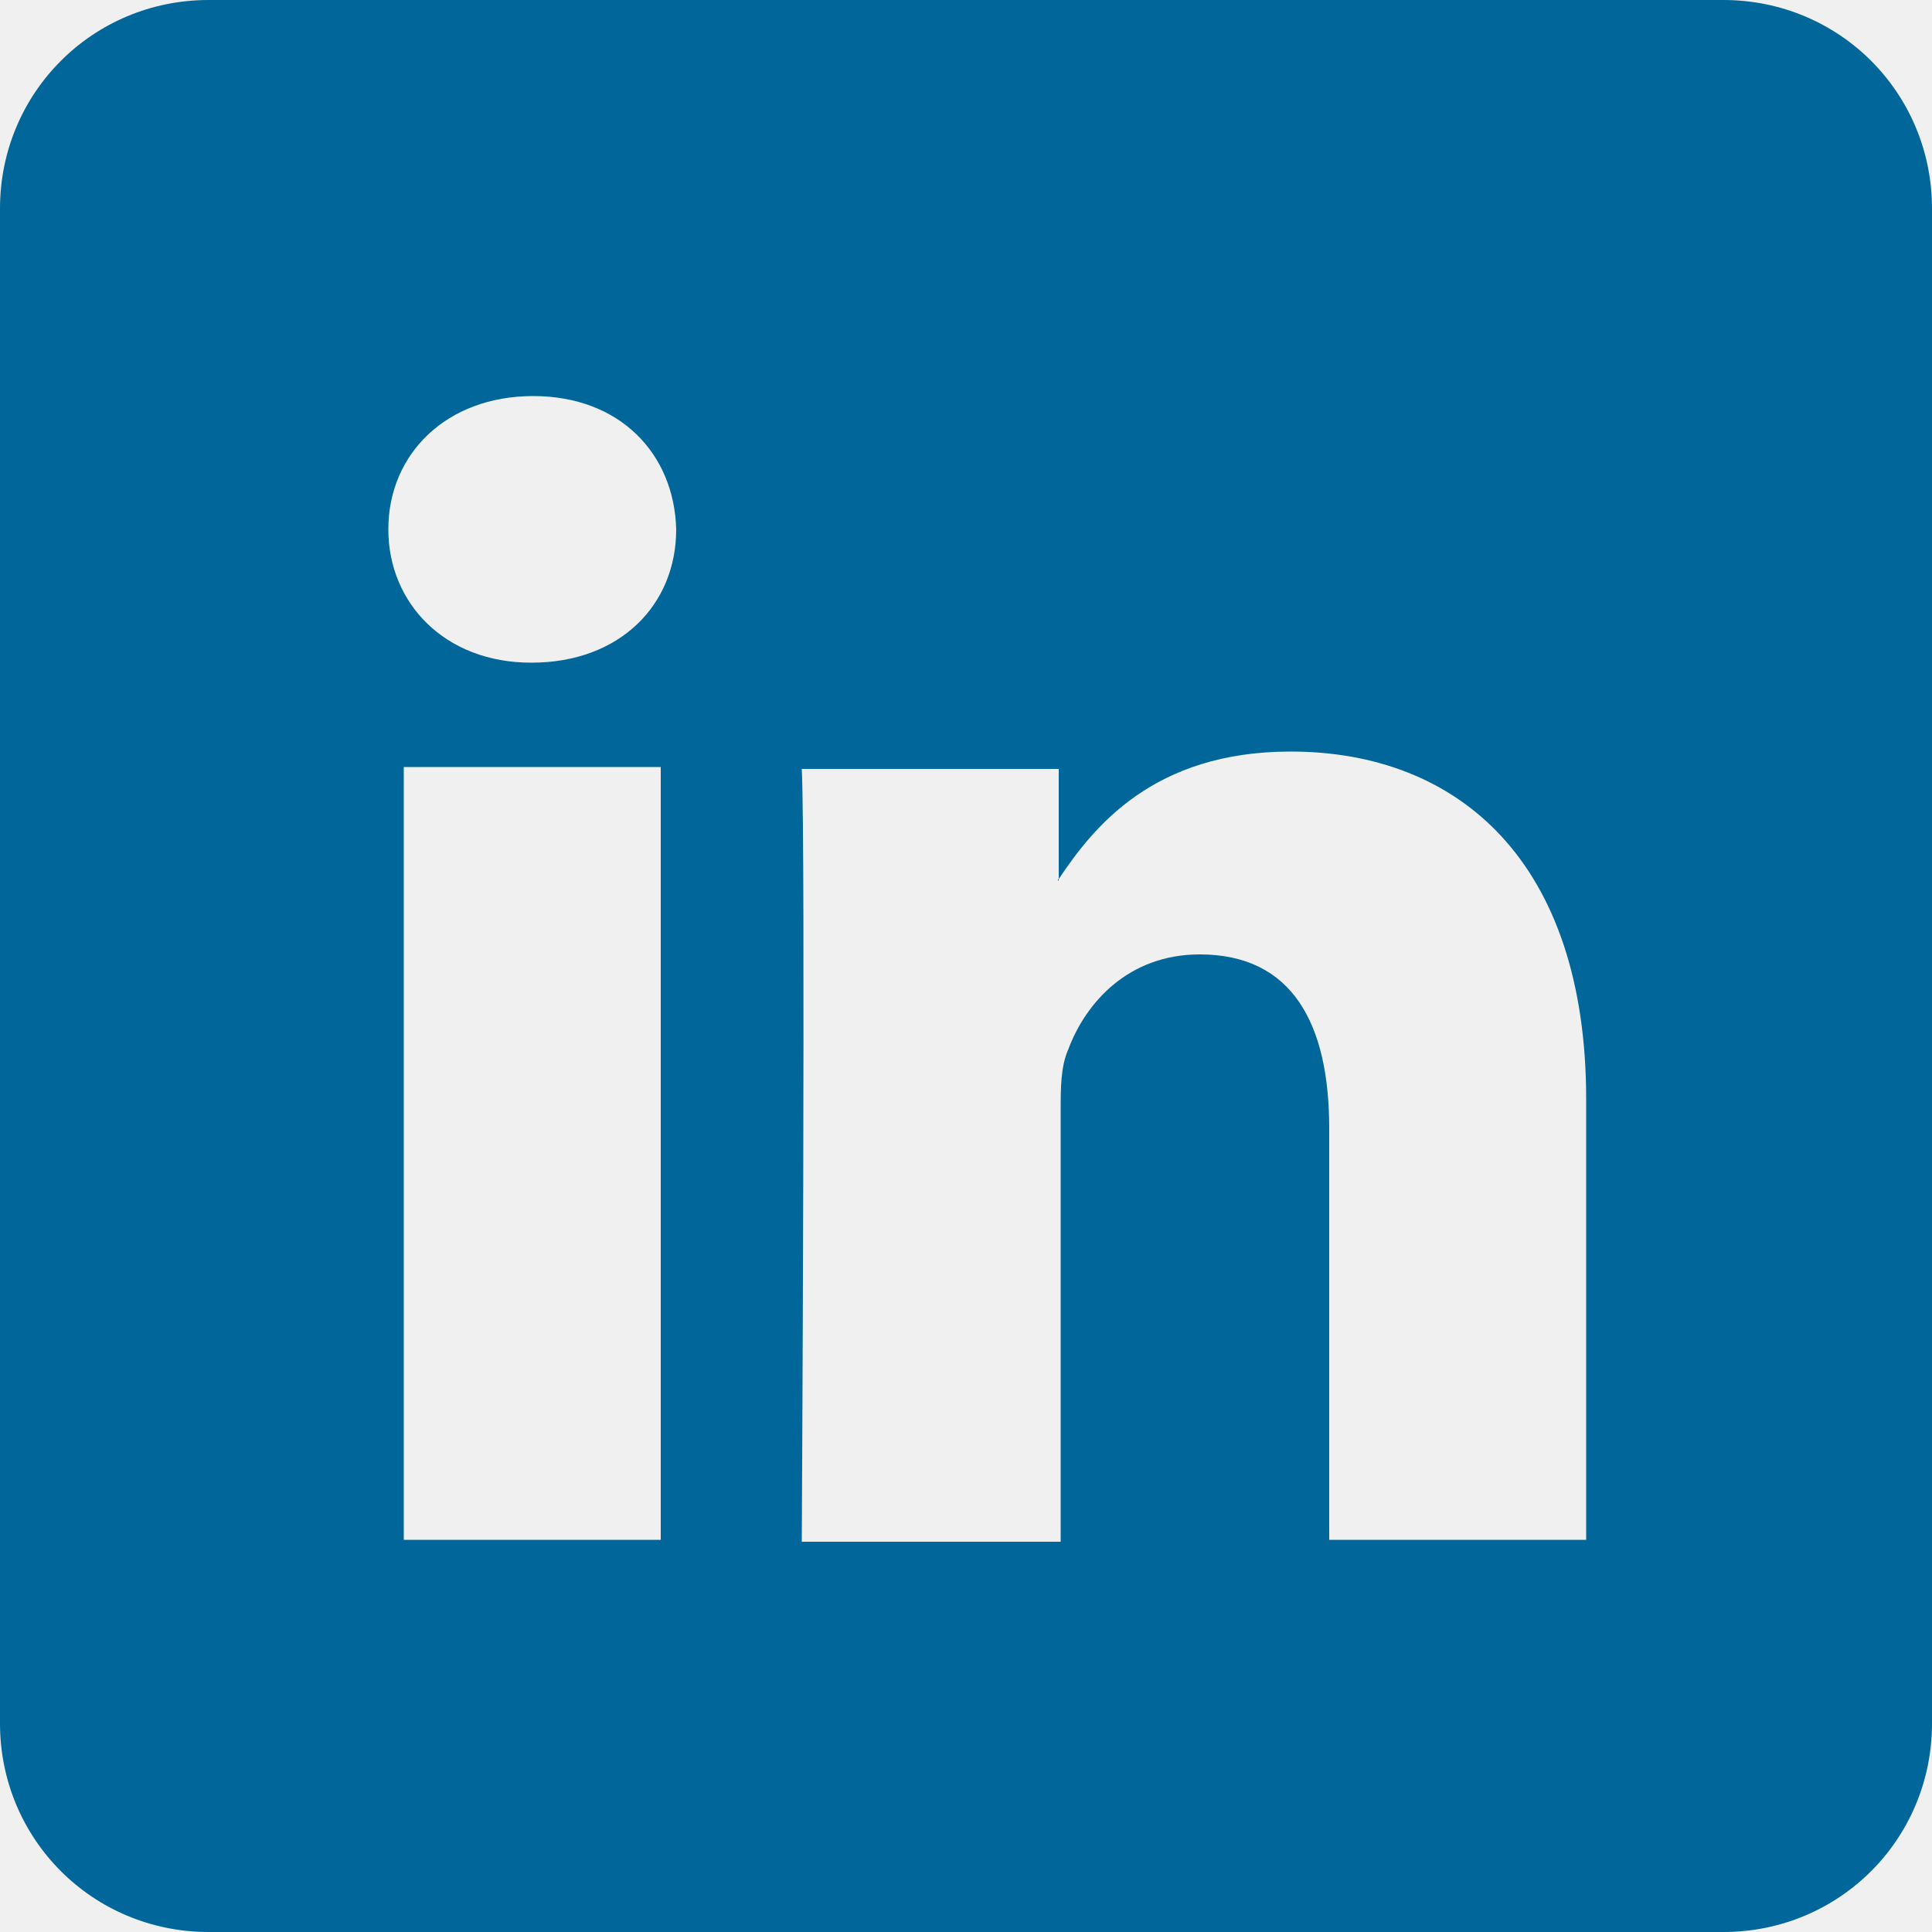
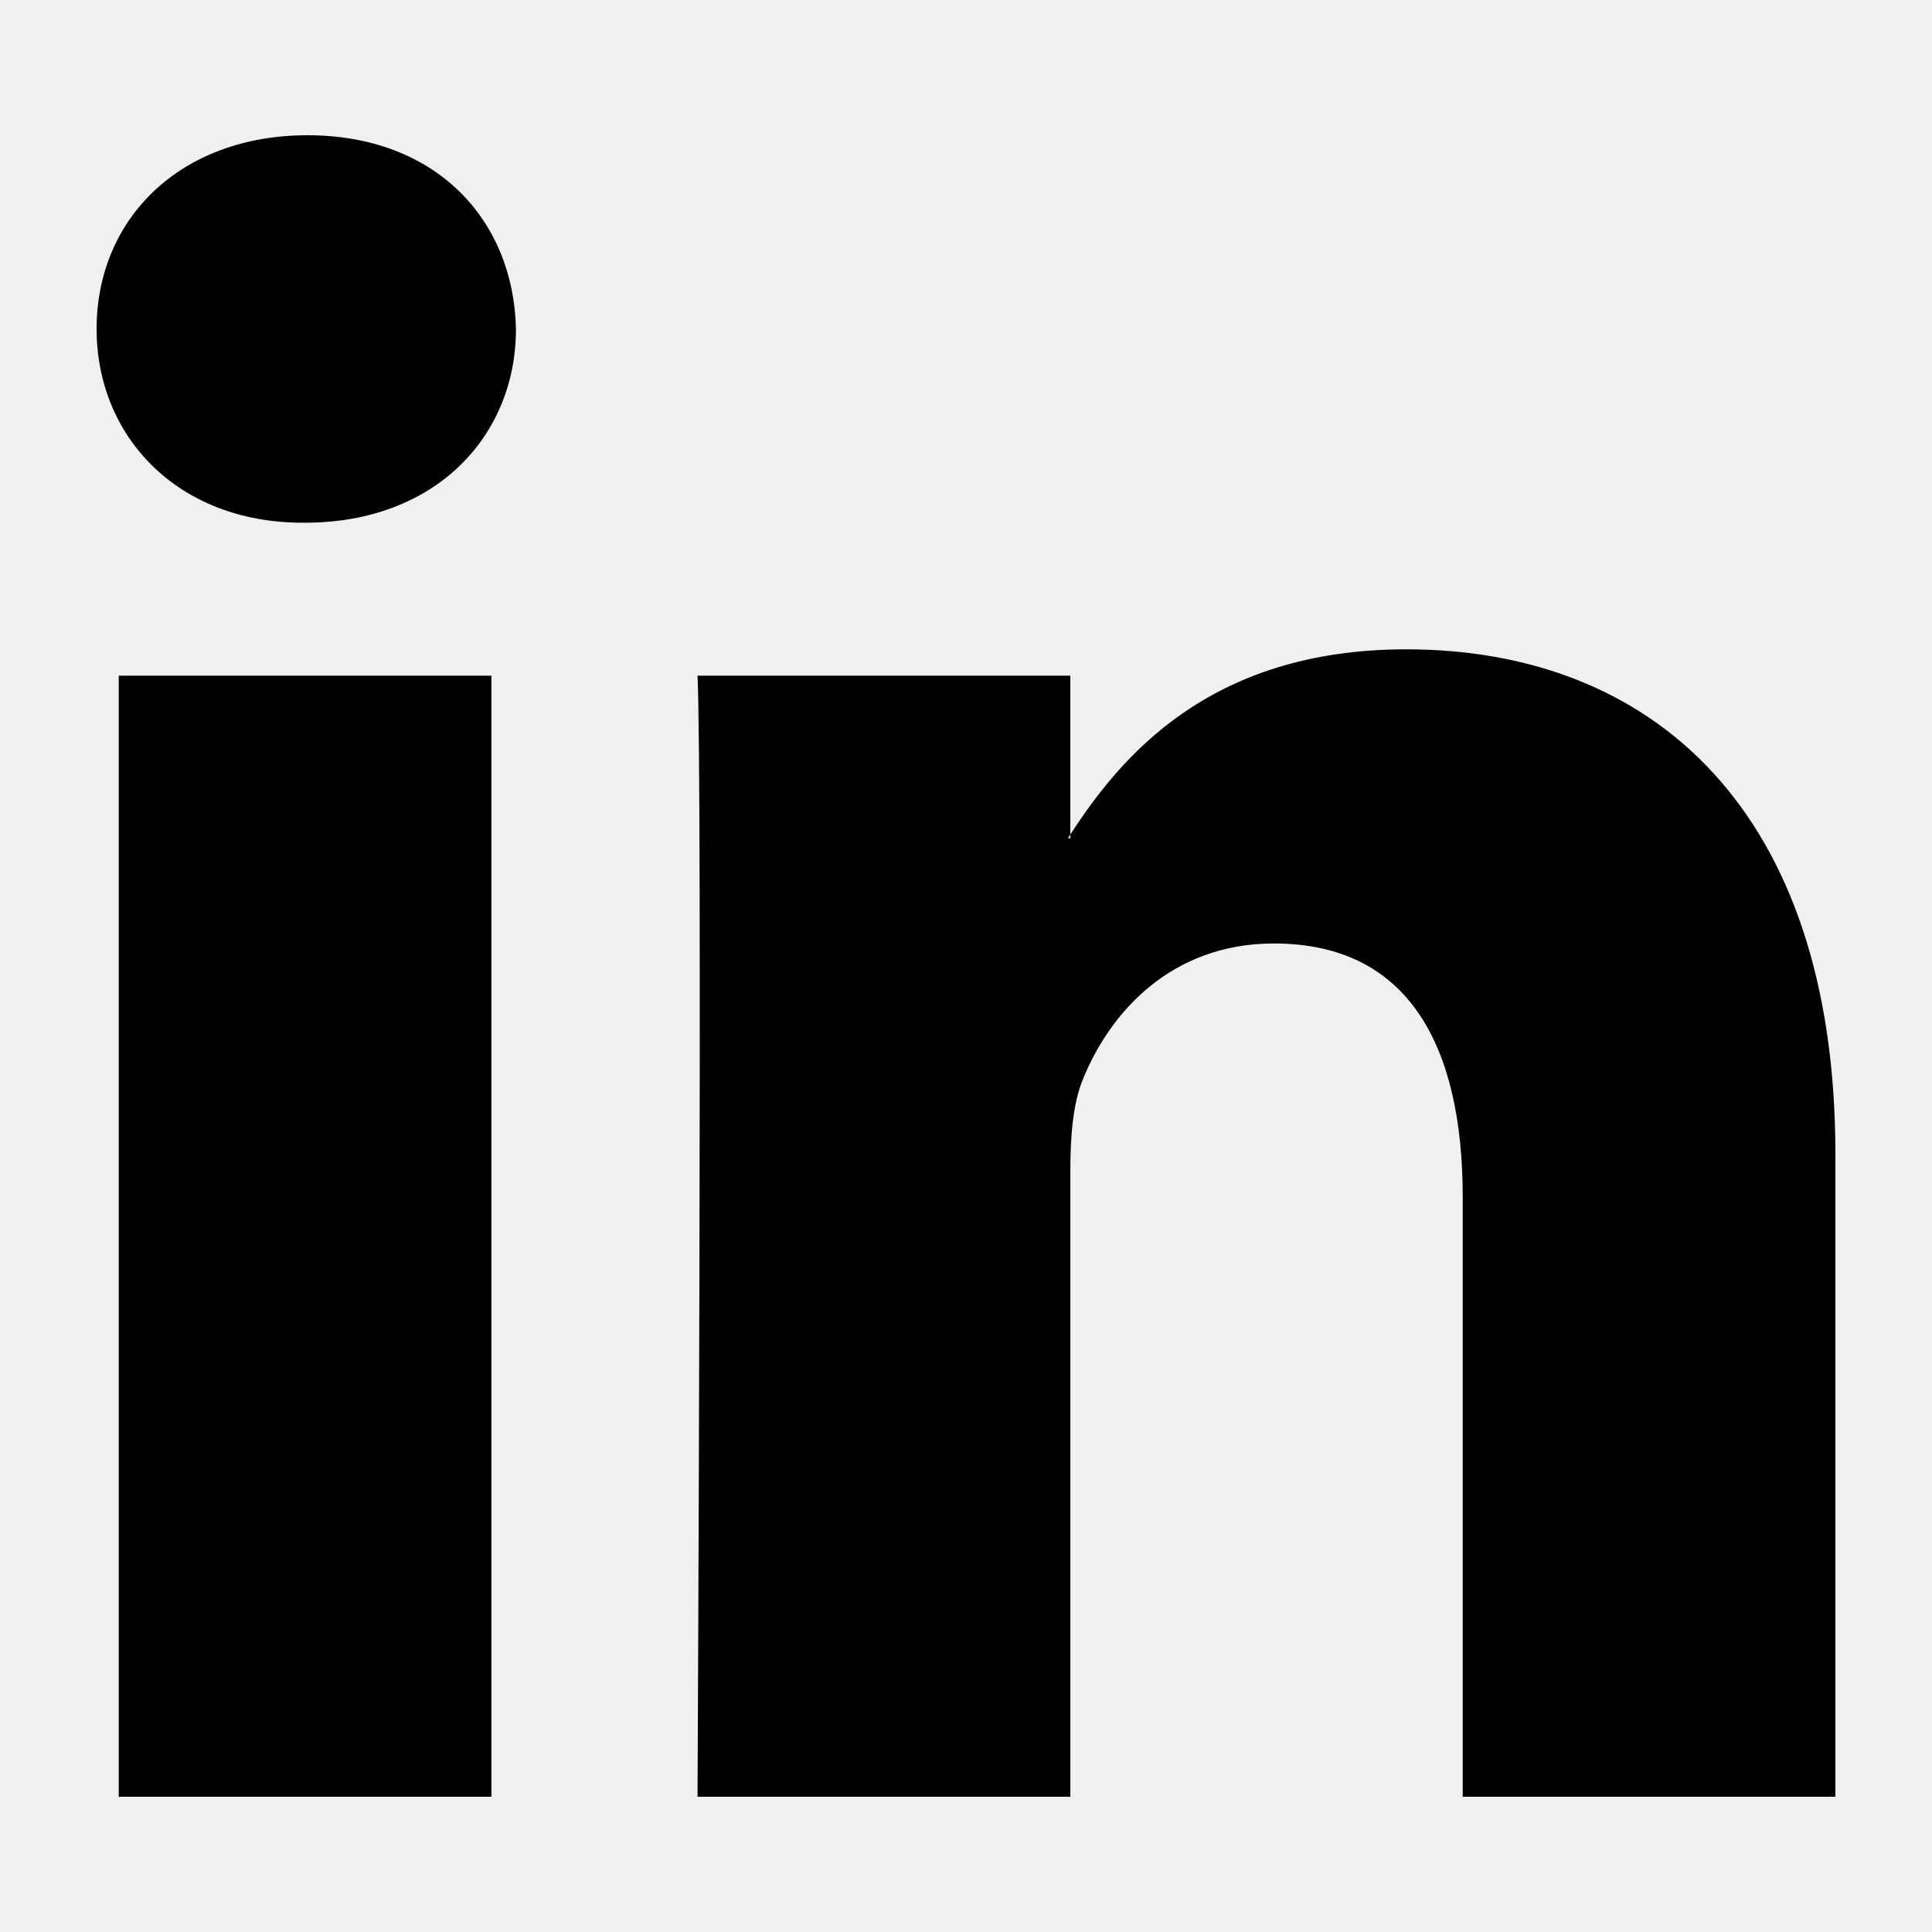
- <svg xmlns="http://www.w3.org/2000/svg" version="1.1" id="socialicious" x="0px" y="0px" width="100px" height="100px" viewBox="0 0 100 100" style="enable-background:new 0 0 100 100;" xml:space="preserve">
-   <style type="text/css">
- 
- 	.st0{fill:#464342;}
- 	.st1{fill:#E04B26;}
- 	.st2{fill:#E74B24;}
- 	.st3{fill:#E94C88;}
- 	.st4{fill:#1AB6EA;}
- 	.st5{fill:#EA2429;}
- 	.st6{fill:#EC1E82;}
- 	.st7{fill:#B9B9BA;}
- 	.st8{fill:#EE3E53;}
- 	.st9{fill:#EE4977;}
- 	.st10{fill:#5496D0;}
- 	.st11{fill:#BBBBBB;}
- 	.st12{fill:#BCBCBC;}
- 	.st13{fill:#F16722;}
- 	.st14{fill:#5A471C;}
- 	.st15{fill:url(#SVGID_1_);}
- 	.st16{fill:url(#SVGID_2_);}
- 	.st17{fill:#2AA9E0;}
- 	.st18{fill-rule:evenodd;clip-rule:evenodd;fill:#BBBBBB;}
- 	.st19{fill-rule:evenodd;clip-rule:evenodd;fill:#BCBCBC;}
- 	.st20{fill:#C93C27;}
- 	.st21{fill:#638BB0;}
- 	.st22{fill:#CA2027;}
- 	.st23{fill:#30302F;}
- 	.st24{fill:#34373D;}
- 	.st25{fill:#00405D;}
- 	.st26{fill:#007EE5;}
- 	.st27{fill:#00A8E1;}
- 	.st28{fill-rule:evenodd;clip-rule:evenodd;fill:#FFFFFF;}
- 	.st29{fill:#035795;}
- 	.st30{fill:#3C5A97;}
- 	.st31{fill:#3F64AE;}
- 	.st32{fill:#3F729B;}
- 	.st33{fill:#A42F23;}
- 	.st34{fill:#75C044;}
- 	.st35{fill:#A72723;}
- 	.st36{fill:#DB2726;}
- 	.st37{fill:#DD3333;}
- 	.st38{fill:url(#soundcloud_2_);}
- 	.st39{fill:#442D86;}
- 	.st40{fill:#44556B;}
- 
- </style>
-   <g id="linkedin_1_">
-     <linearGradient id="SVGID_1_" gradientUnits="userSpaceOnUse" x1="54.705" y1="45.508" x2="54.791" y2="45.508">
-       <stop offset="0" style="stop-color:#016699" />
-       <stop offset="1" style="stop-color:#016699" />
-     </linearGradient>
-     <path class="st15" d="M54.8,45.6v-0.1C54.8,45.5,54.7,45.5,54.8,45.6L54.8,45.6z" />
-     <linearGradient id="SVGID_2_" gradientUnits="userSpaceOnUse" x1="0" y1="50" x2="100" y2="50">
-       <stop offset="0" style="stop-color:#016699" />
-       <stop offset="1" style="stop-color:#016699" />
-     </linearGradient>
-     <path class="st16" d="M89.2,0H10.8C4.8,0,0,4.8,0,10.8v78.4c0,6,4.8,10.8,10.8,10.8h78.4c6,0,10.8-4.8,10.8-10.8V10.8   C100,4.8,95.2,0,89.2,0z M34.2,79.7H20.9v-40h13.3V79.7z M27.5,34.3L27.5,34.3c-4.5,0-7.4-3.1-7.4-6.9c0-3.9,3-6.9,7.5-6.9   c4.5,0,7.3,3,7.4,6.9C35,31.3,32.1,34.3,27.5,34.3z M82.1,79.7H68.8V58.4c0-5.4-1.9-9-6.7-9c-3.7,0-5.9,2.5-6.8,4.9   c-0.4,0.9-0.4,2-0.4,3.2v22.3H41.5c0,0,0.2-36.2,0-40h13.3v5.7c1.8-2.7,4.9-6.6,12-6.6c8.7,0,15.3,5.7,15.3,18V79.7z" />
-   </g>
+ <svg xmlns="http://www.w3.org/2000/svg" version="1.1" id="Icons" x="0px" y="0px" width="100px" height="100px" viewBox="0 0 100 100" style="enable-background:new 0 0 100 100;" xml:space="preserve">
+   <path id="LinkedIn" d="M95,59.727V93H75.71V61.955c0-7.799-2.79-13.121-9.773-13.121c-5.33,0-8.502,3.587-9.897,7.056  c-0.509,1.241-0.64,2.967-0.64,4.704V93H36.104c0,0,0.26-52.58,0-58.028h19.295v8.225c-0.039,0.062-0.09,0.128-0.127,0.188h0.127  v-0.188c2.563-3.948,7.141-9.588,17.388-9.588C85.483,33.609,95,41.903,95,59.727z M15.919,7C9.318,7,5,11.33,5,17.024  c0,5.57,4.193,10.031,10.663,10.031h0.129c6.729,0,10.914-4.46,10.914-10.031C26.579,11.33,22.521,7,15.919,7z M6.146,93h19.289  V34.972H6.146V93z" />
</svg>
